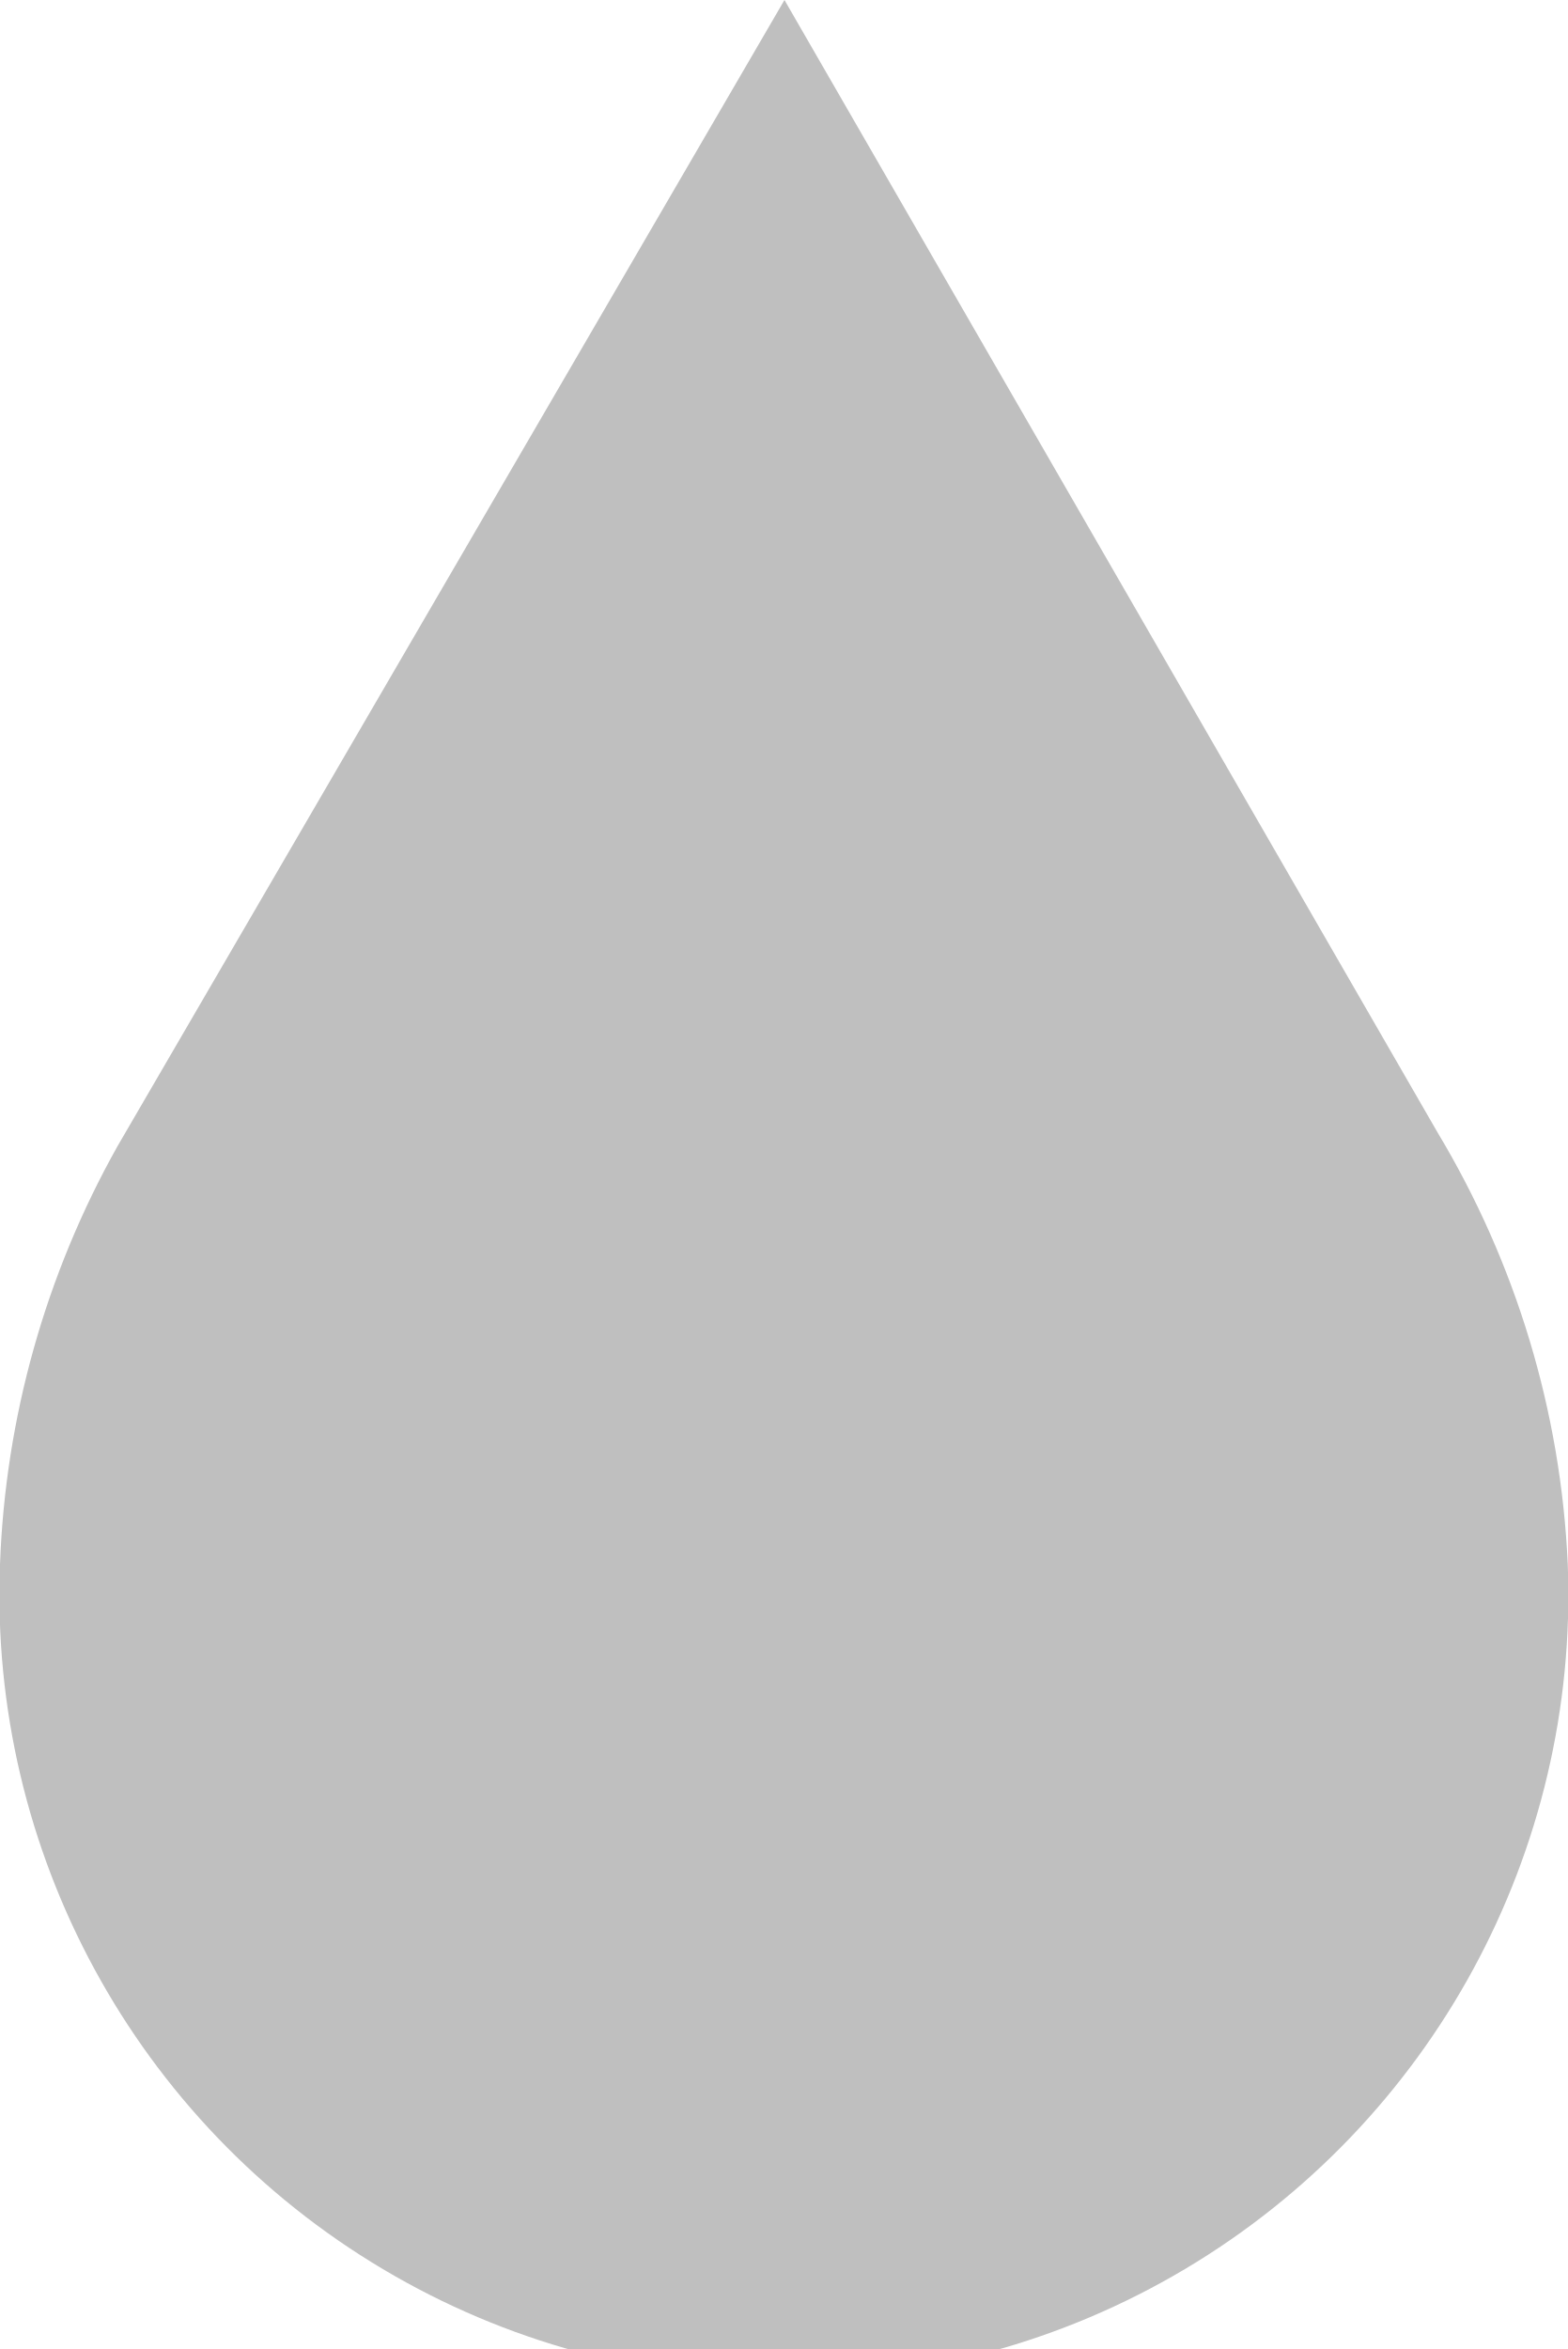
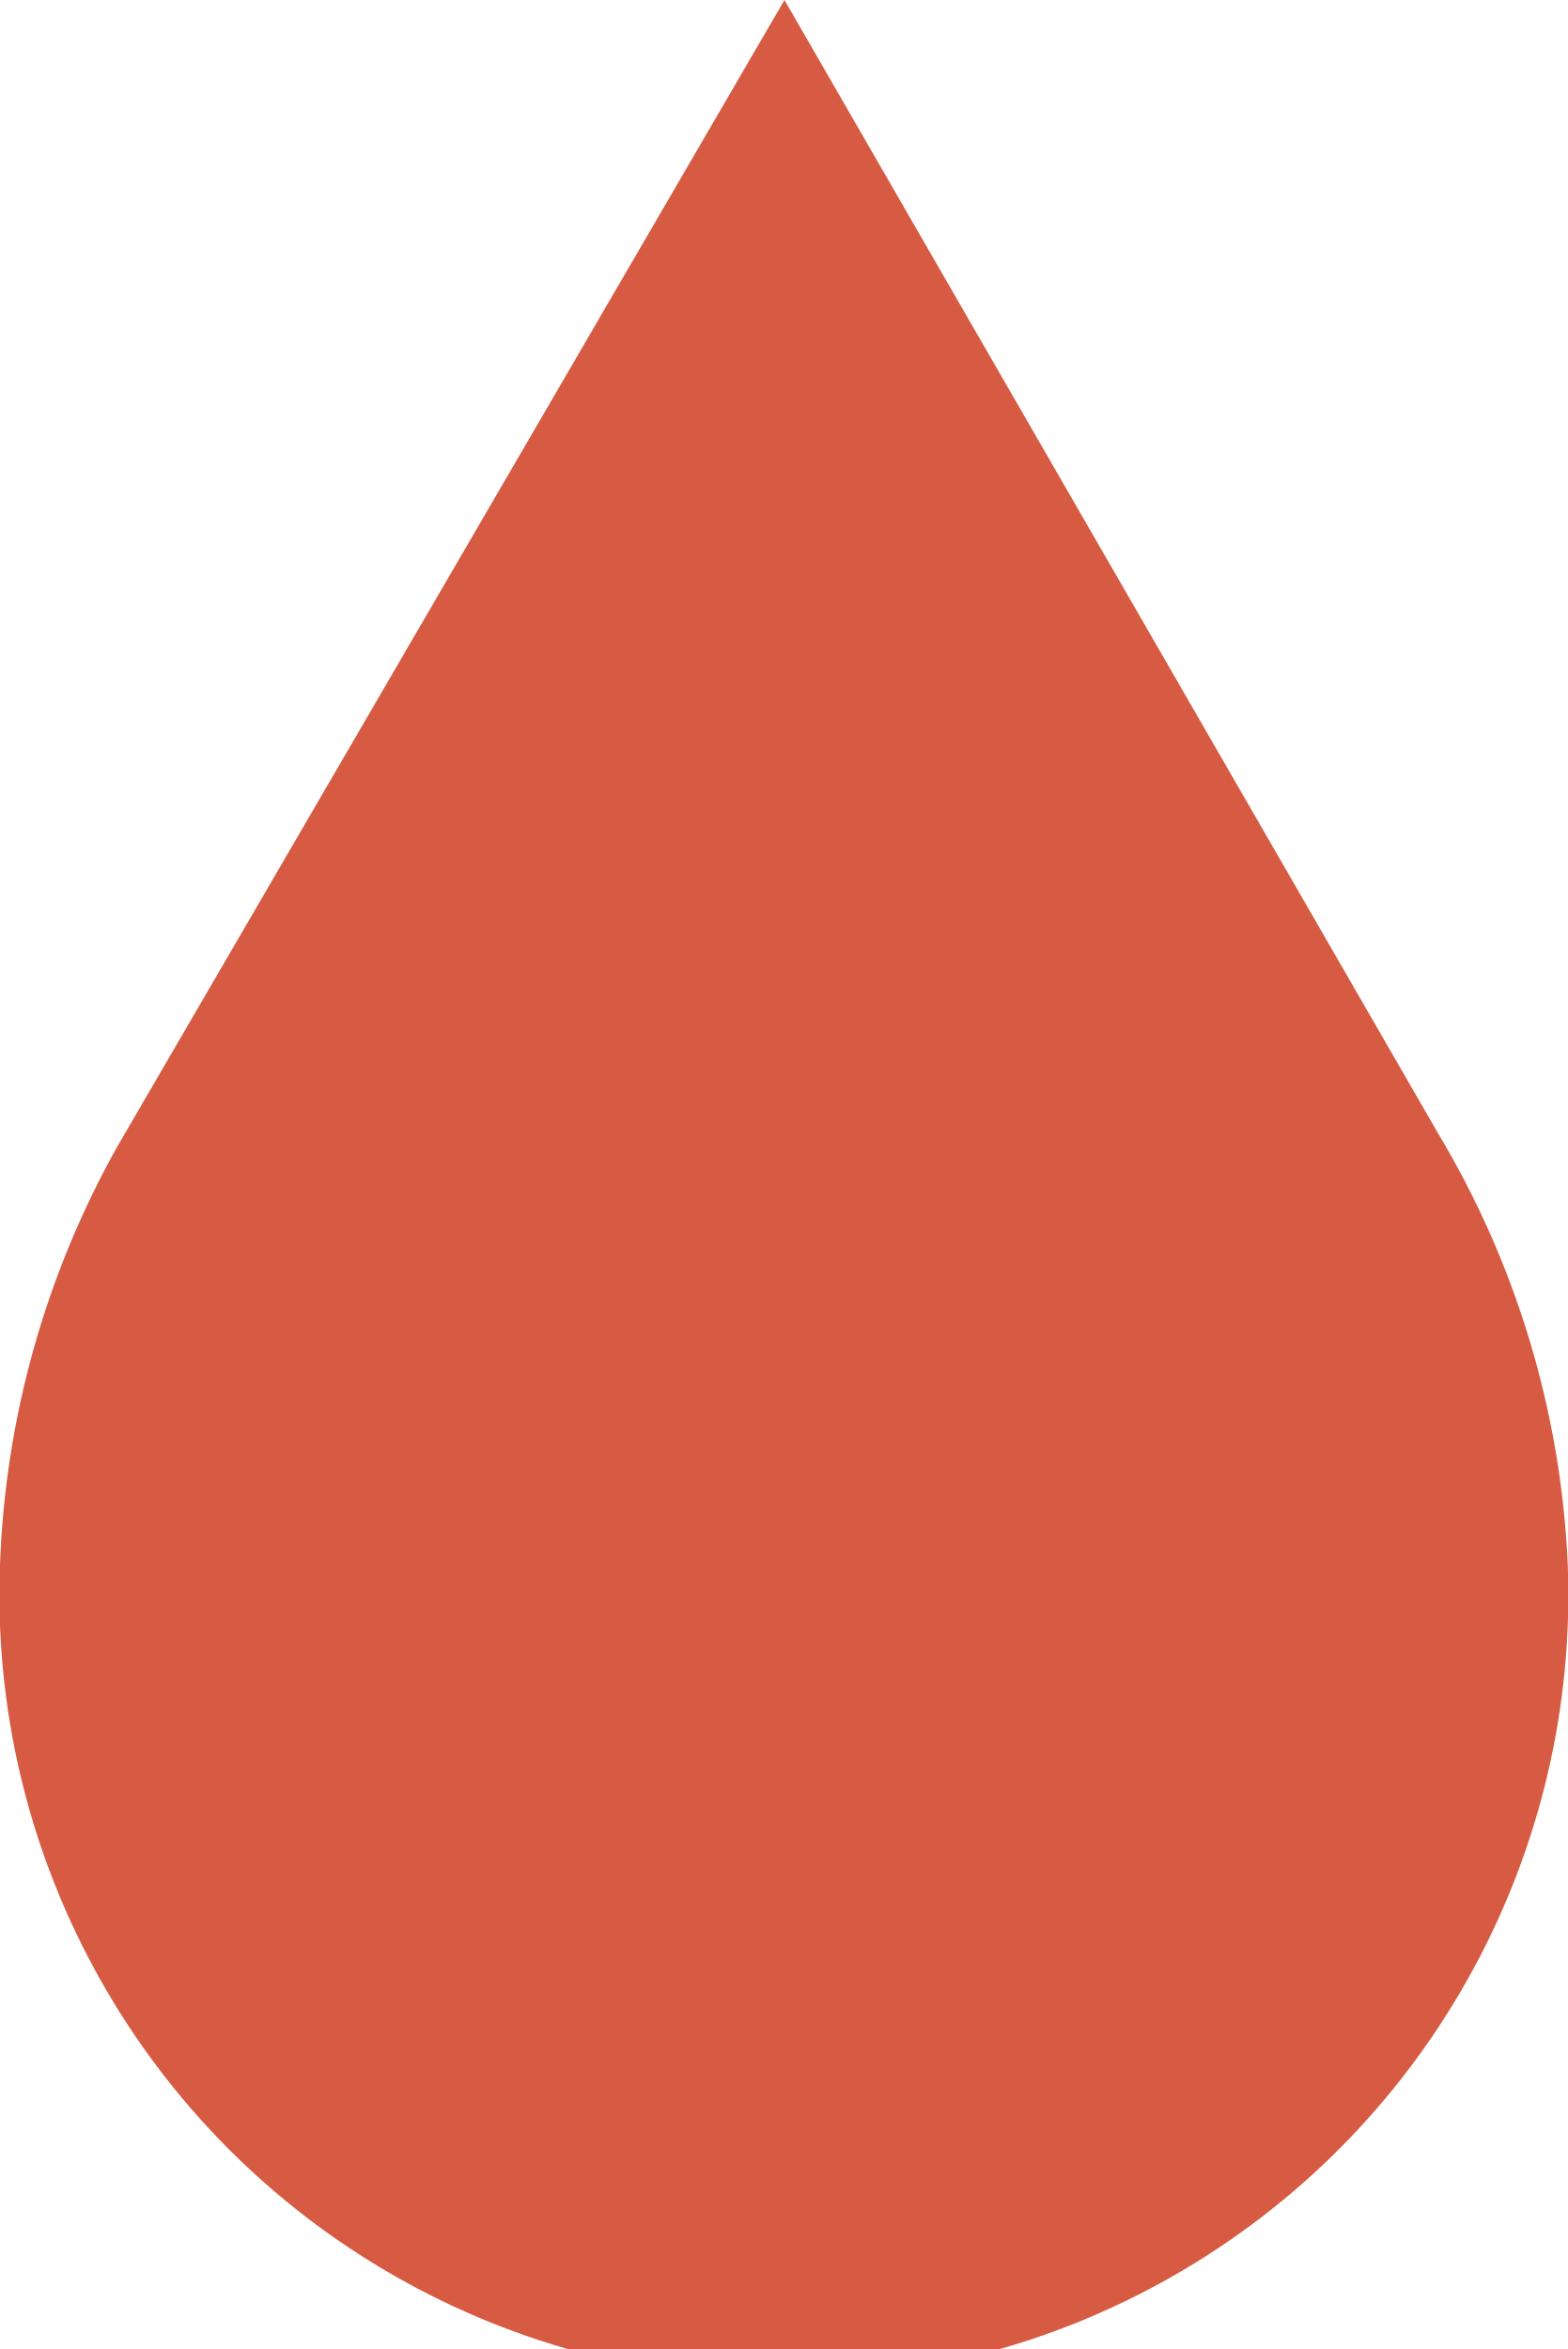
<svg xmlns="http://www.w3.org/2000/svg" viewBox="0 0 13.35 20">
  <defs>
-     <style>.cls-1{fill:#bfbfbf;}</style>
+     <style>.cls-1{fill:#d75b42;}</style>
  </defs>
  <g id="katman_2" data-name="katman 2">
    <g id="katman_1-2" data-name="katman 1">
      <path class="cls-1" d="M12.24,9.64,6.68,0,1,9.76H1a7.86,7.86,0,0,0-1,3.56,6.68,6.68,0,1,0,13.35,0A7.82,7.82,0,0,0,12.24,9.64Z" />
    </g>
  </g>
</svg>
